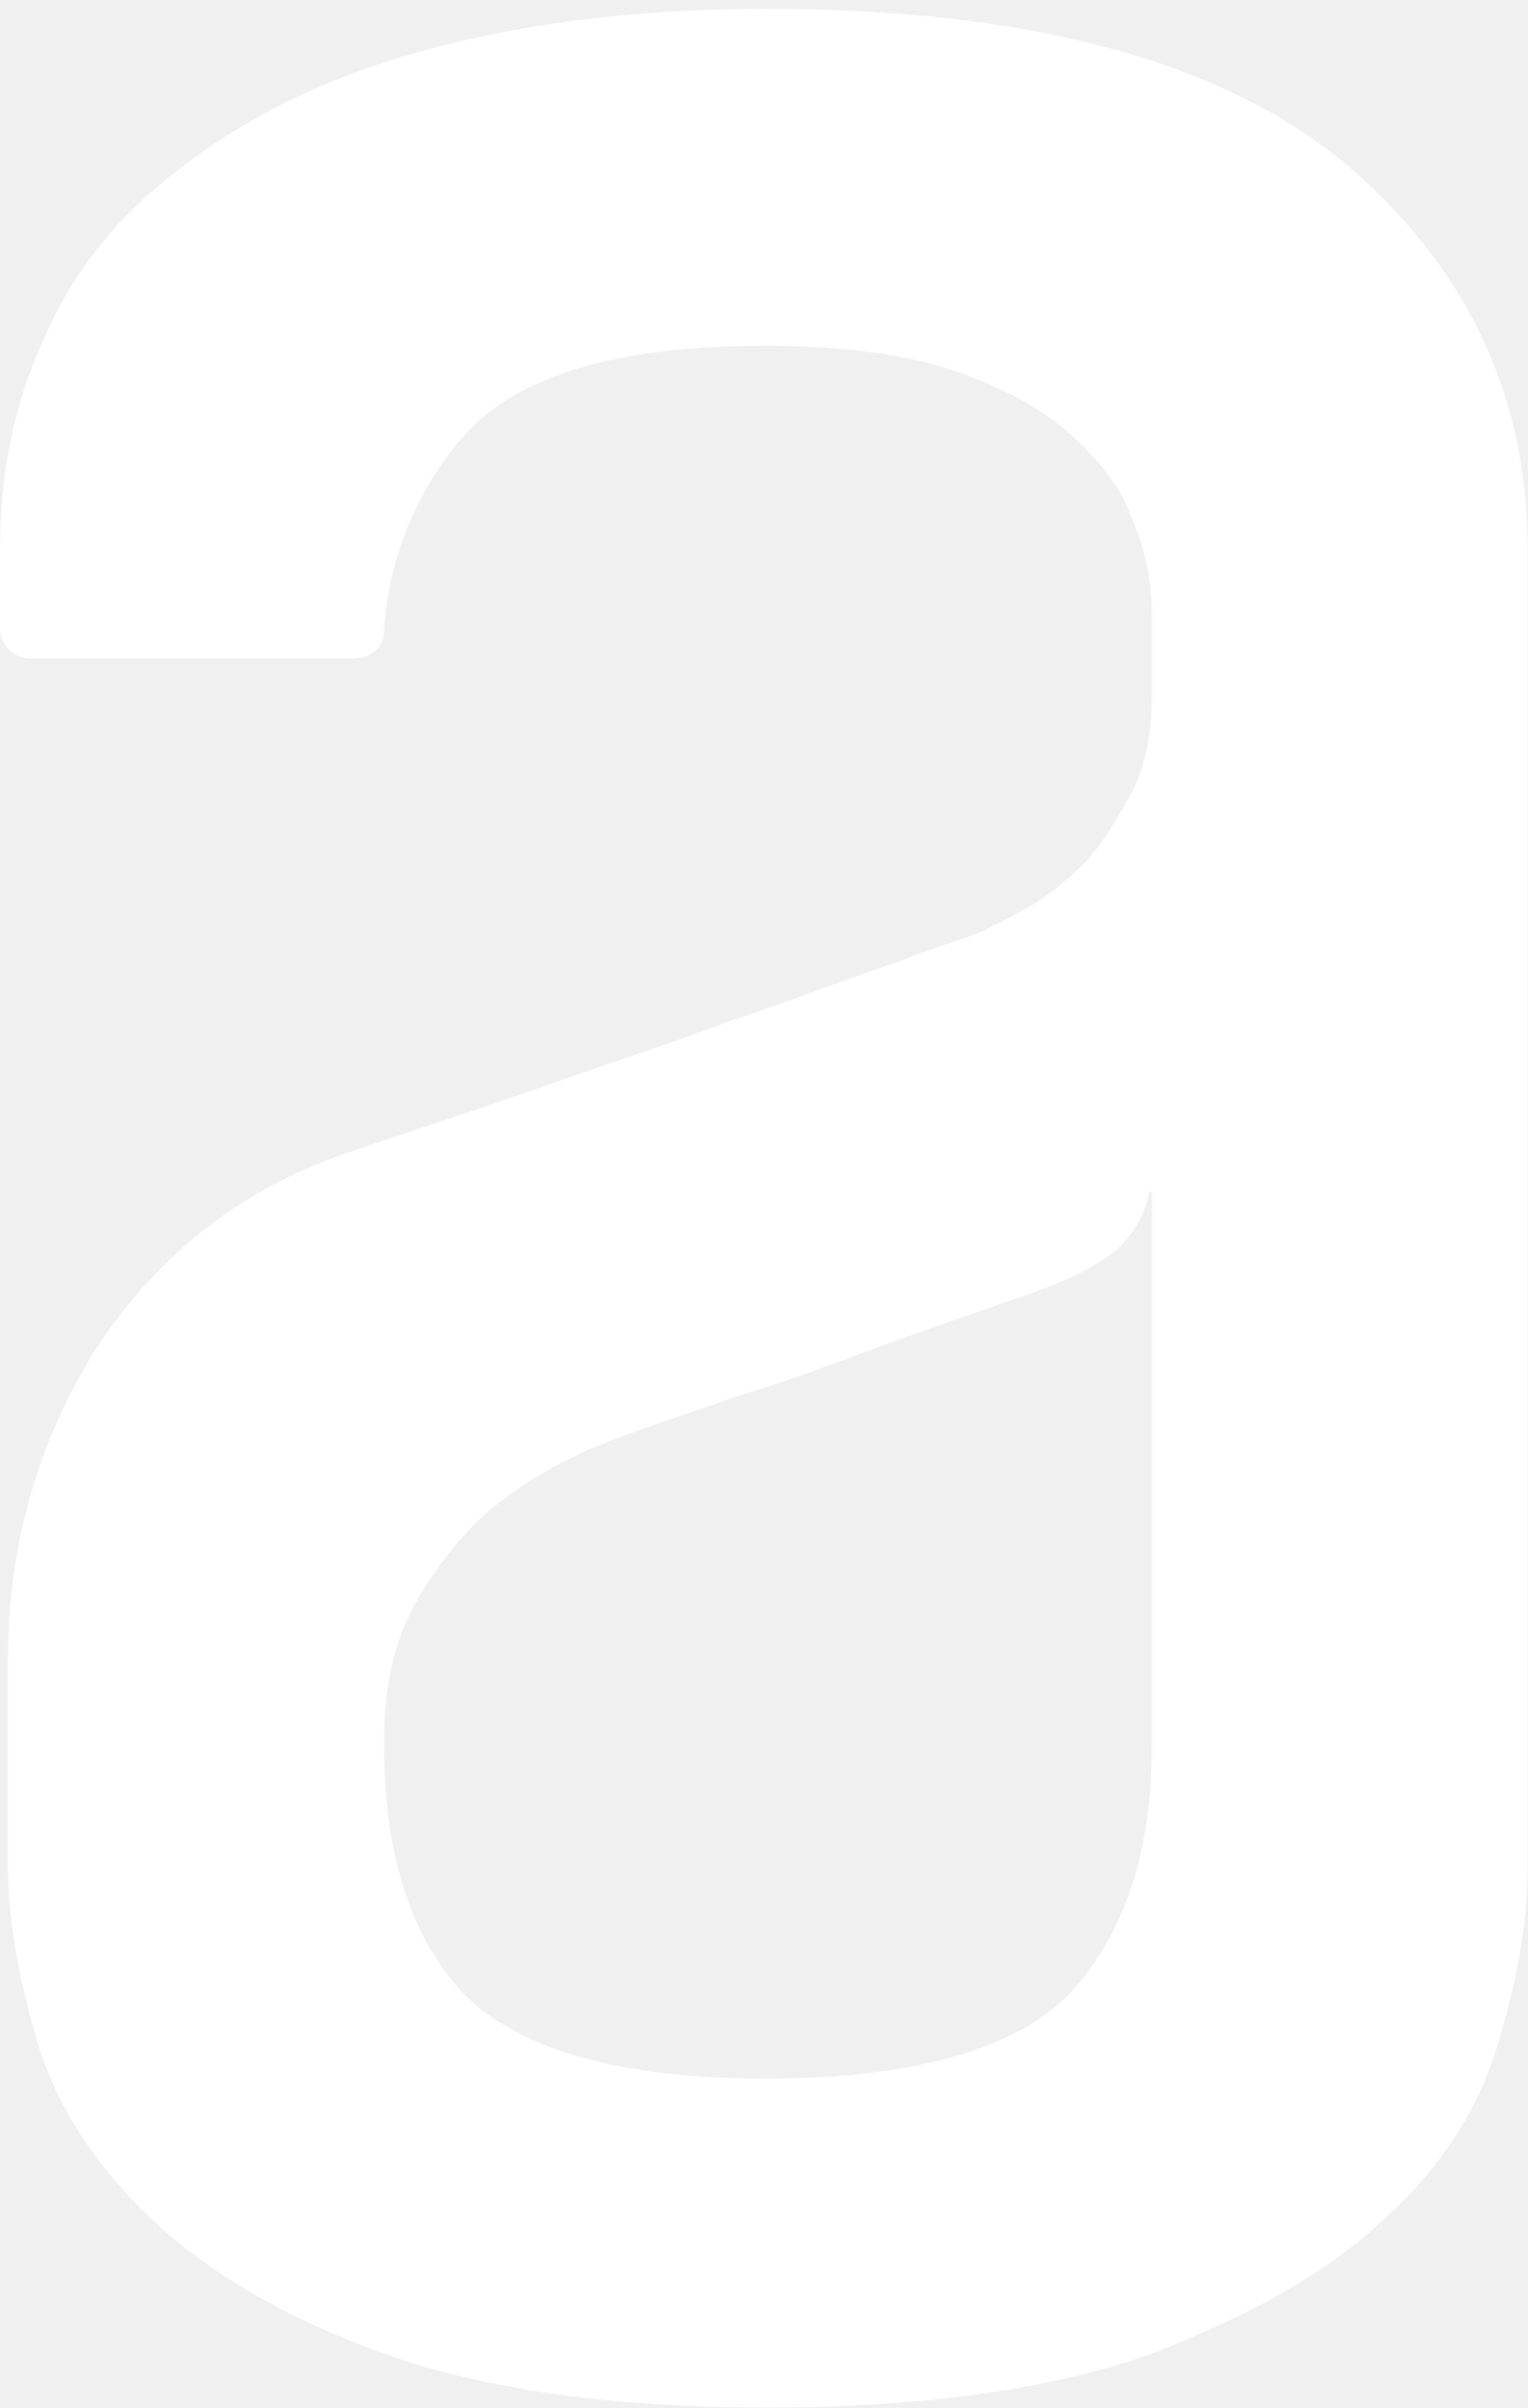
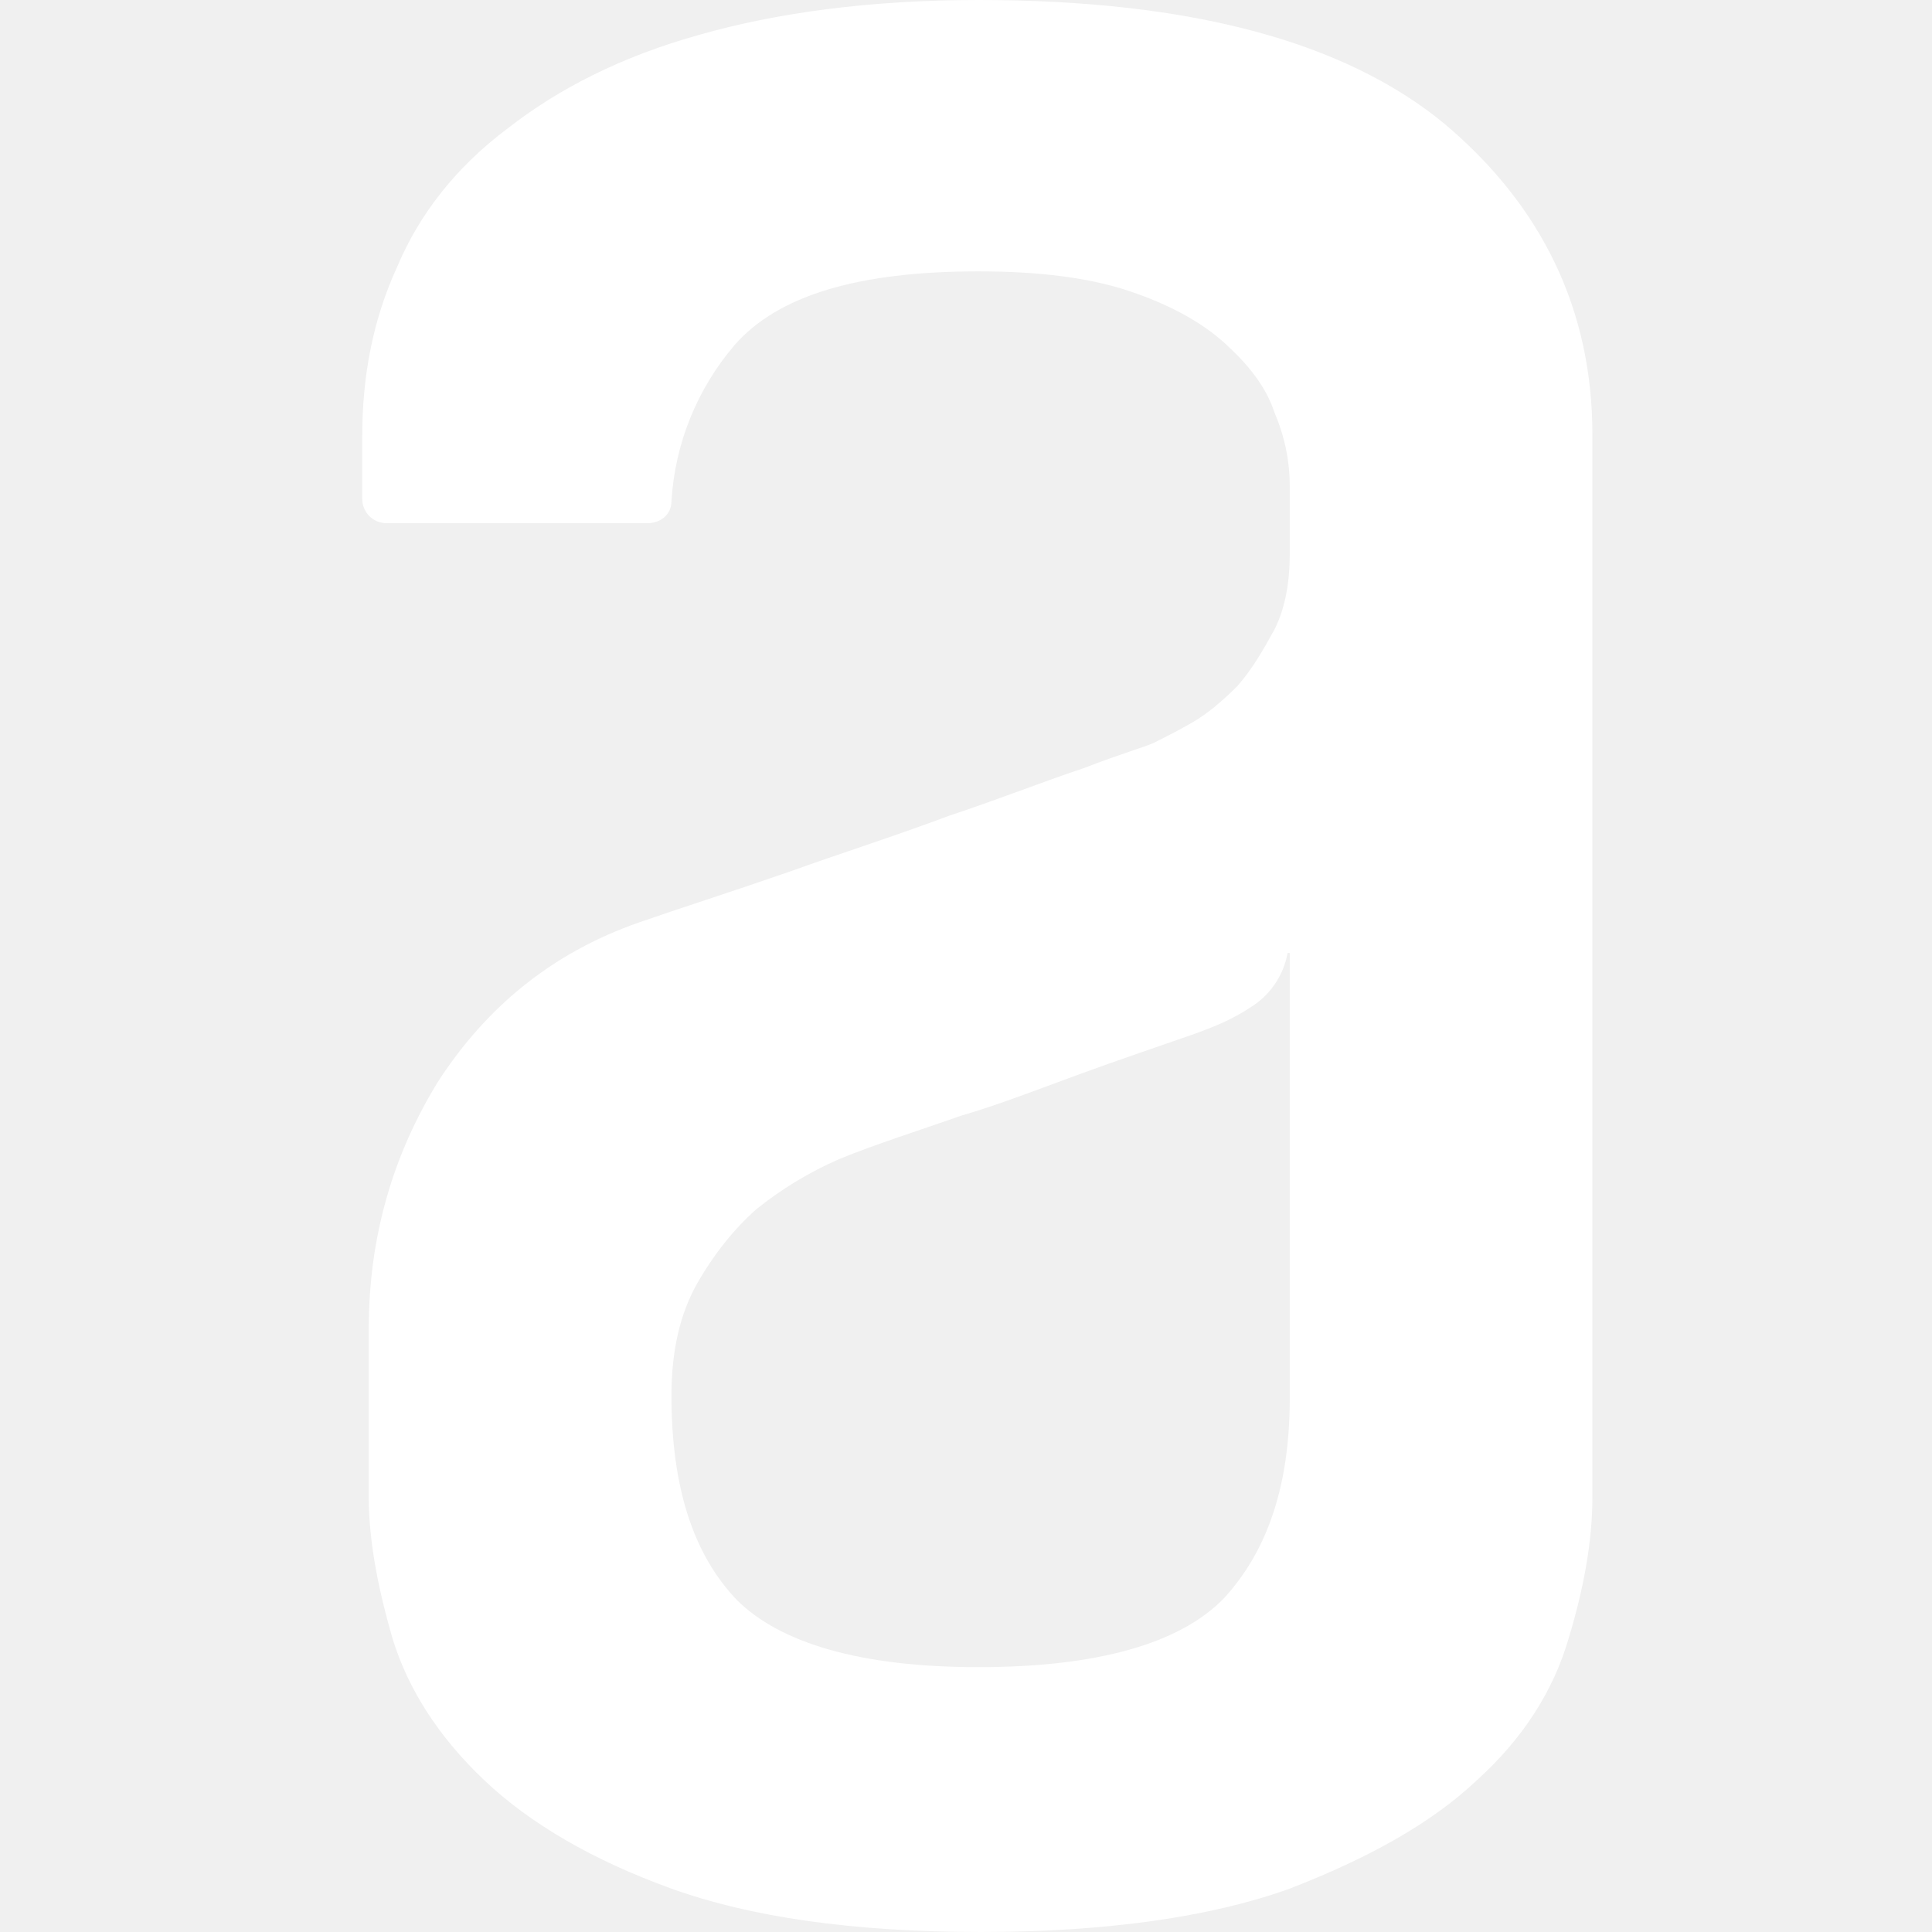
- <svg xmlns="http://www.w3.org/2000/svg" viewBox="0 0 163 257" fill="none">
-   <path fill-rule="evenodd" clip-rule="evenodd" d="M81.646 0.946C109.619 0.946 130.109 6.408 143.384 17.332C156.368 28.267 163 42.084 163 58.47V199.422C163 205.174 161.846 211.508 159.83 218.12C157.813 225.023 153.769 231.345 147.708 236.818C141.647 242.571 133.291 247.161 122.906 251.194C112.509 254.936 98.662 256.946 81.937 256.946C64.92 256.946 51.353 254.936 40.968 251.194C30.584 247.452 22.203 242.571 16.154 236.818C10.094 231.066 6.061 224.732 4.033 218.108C2.016 211.217 0.862 204.884 0.862 199.422V176.993C0.862 164.907 4.044 153.972 10.094 144.187C16.446 134.414 25.094 127.22 36.644 123.188C42.414 121.177 48.766 119.167 56.26 116.575C63.475 113.984 70.678 111.695 77.601 109.091C84.525 106.79 90.306 104.49 95.492 102.77C100.691 100.759 103.861 99.888 105.015 99.318C106.169 98.737 107.894 97.877 109.91 96.727C111.938 95.576 113.954 93.856 115.971 91.846C117.999 89.533 119.444 86.953 120.878 84.362C122.323 81.48 122.906 78.028 122.906 74.286V65.373C122.906 62.212 122.323 59.051 120.878 55.6C119.724 52.137 117.416 49.266 114.246 46.384C111.075 43.514 106.74 41.213 101.541 39.481C96.355 37.761 89.723 36.901 81.646 36.901C65.783 36.901 55.106 40.062 49.337 46.675C44.36 52.485 41.422 59.756 40.968 67.383C40.968 69.115 39.523 70.266 37.798 70.266H3.182C2.342 70.26 1.538 69.925 0.943 69.334C0.348 68.743 0.009 67.942 0 67.105L0 58.761C0 50.707 1.445 43.223 4.616 36.332C7.506 29.418 12.401 23.084 19.325 17.913C25.968 12.73 34.337 8.418 44.722 5.548C54.815 2.666 67.216 0.946 81.646 0.946ZM122.614 127.22C122.35 128.696 121.776 130.099 120.931 131.339C120.085 132.579 118.987 133.626 117.707 134.414C115.108 136.134 112.812 136.994 110.493 137.865C105.597 139.585 100.399 141.317 94.921 143.327C89.443 145.337 84.245 147.36 79.338 148.789C73.569 150.811 68.091 152.531 63.184 154.541C59.253 156.255 55.569 158.482 52.228 161.165C49.337 163.745 46.738 166.918 44.419 170.939C42.122 174.971 40.968 179.864 40.968 185.895C40.968 197.981 43.847 206.894 49.617 212.937C55.386 218.69 66.062 221.85 81.646 221.85C97.509 221.85 108.476 218.69 114.246 212.647C120.015 206.325 122.906 197.69 122.906 186.185V127.22H122.614Z" fill="#ffffff" />
+ <svg xmlns="http://www.w3.org/2000/svg" width="24" height="24" viewBox="0 0 24 24" fill="none">
+   <path fill-rule="evenodd" clip-rule="evenodd" d="M12.154 0C14.777 0 16.698 0.512 17.942 1.536C19.16 2.561 19.781 3.857 19.781 5.393V18.607C19.781 19.146 19.673 19.74 19.484 20.36C19.295 21.007 18.916 21.6 18.348 22.113C17.779 22.652 16.996 23.083 16.022 23.461C15.048 23.812 13.75 24 12.182 24C10.586 24 9.314 23.812 8.341 23.461C7.367 23.11 6.582 22.652 6.014 22.113C5.446 21.574 5.068 20.98 4.878 20.359C4.689 19.713 4.581 19.119 4.581 18.607V16.504C4.581 15.371 4.879 14.346 5.446 13.429C6.042 12.513 6.853 11.838 7.935 11.46C8.476 11.272 9.072 11.083 9.774 10.84C10.451 10.597 11.126 10.383 11.775 10.139C12.424 9.923 12.966 9.707 13.452 9.546C13.94 9.357 14.237 9.276 14.345 9.222C14.453 9.168 14.615 9.087 14.804 8.979C14.994 8.872 15.183 8.71 15.372 8.522C15.562 8.305 15.698 8.063 15.832 7.82C15.968 7.55 16.022 7.226 16.022 6.876V6.04C16.022 5.744 15.968 5.447 15.832 5.124C15.724 4.799 15.508 4.53 15.211 4.26C14.913 3.991 14.507 3.775 14.02 3.613C13.533 3.451 12.912 3.371 12.154 3.371C10.667 3.371 9.666 3.667 9.125 4.287C8.659 4.832 8.383 5.513 8.341 6.229C8.341 6.391 8.205 6.499 8.044 6.499H4.798C4.72 6.498 4.644 6.467 4.588 6.411C4.533 6.356 4.501 6.281 4.5 6.202V5.42C4.5 4.665 4.635 3.964 4.933 3.317C5.204 2.669 5.663 2.075 6.312 1.591C6.935 1.105 7.719 0.701 8.693 0.431C9.639 0.161 10.802 0 12.154 0ZM15.995 11.838C15.97 11.977 15.916 12.108 15.837 12.224C15.758 12.341 15.655 12.439 15.535 12.513C15.291 12.674 15.076 12.755 14.859 12.836C14.4 12.997 13.912 13.16 13.399 13.348C12.885 13.537 12.398 13.726 11.938 13.86C11.397 14.05 10.883 14.211 10.424 14.399C10.055 14.56 9.71 14.769 9.396 15.021C9.125 15.262 8.882 15.56 8.664 15.937C8.449 16.315 8.341 16.774 8.341 17.339C8.341 18.472 8.611 19.308 9.152 19.874C9.692 20.413 10.693 20.71 12.154 20.71C13.641 20.71 14.67 20.413 15.211 19.847C15.751 19.254 16.022 18.445 16.022 17.366V11.838H15.995Z" fill="white" />
</svg>
